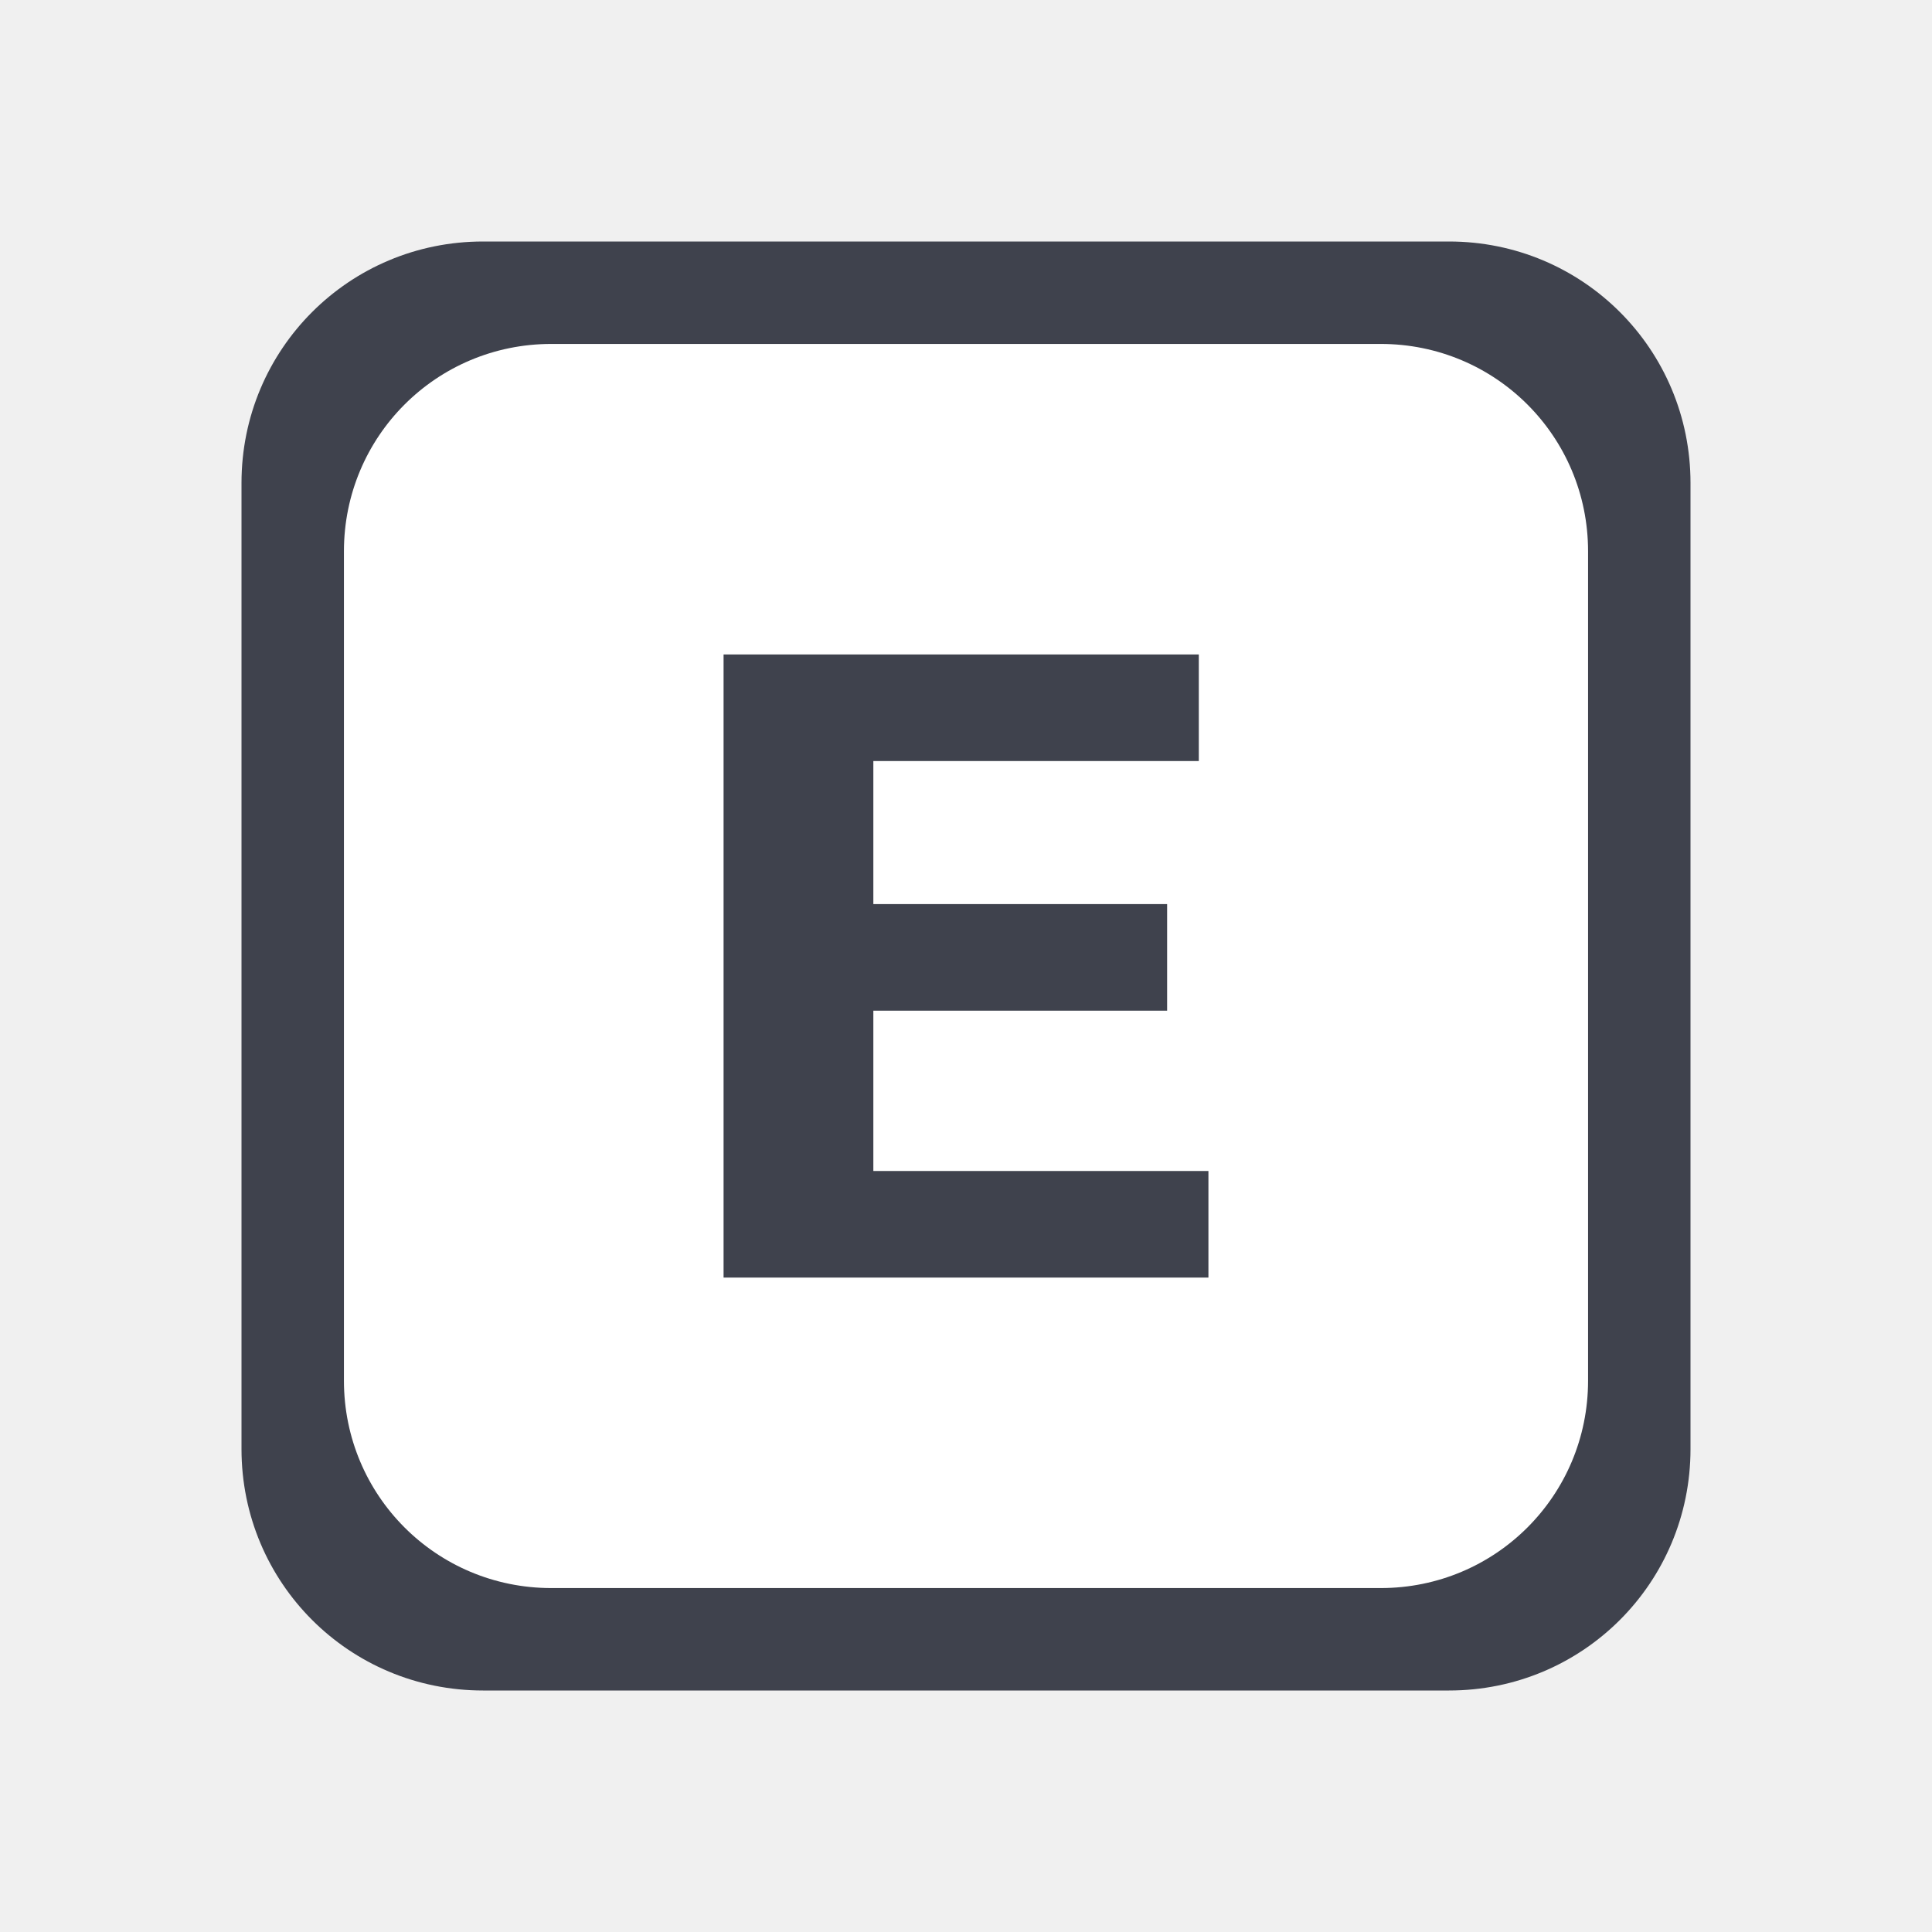
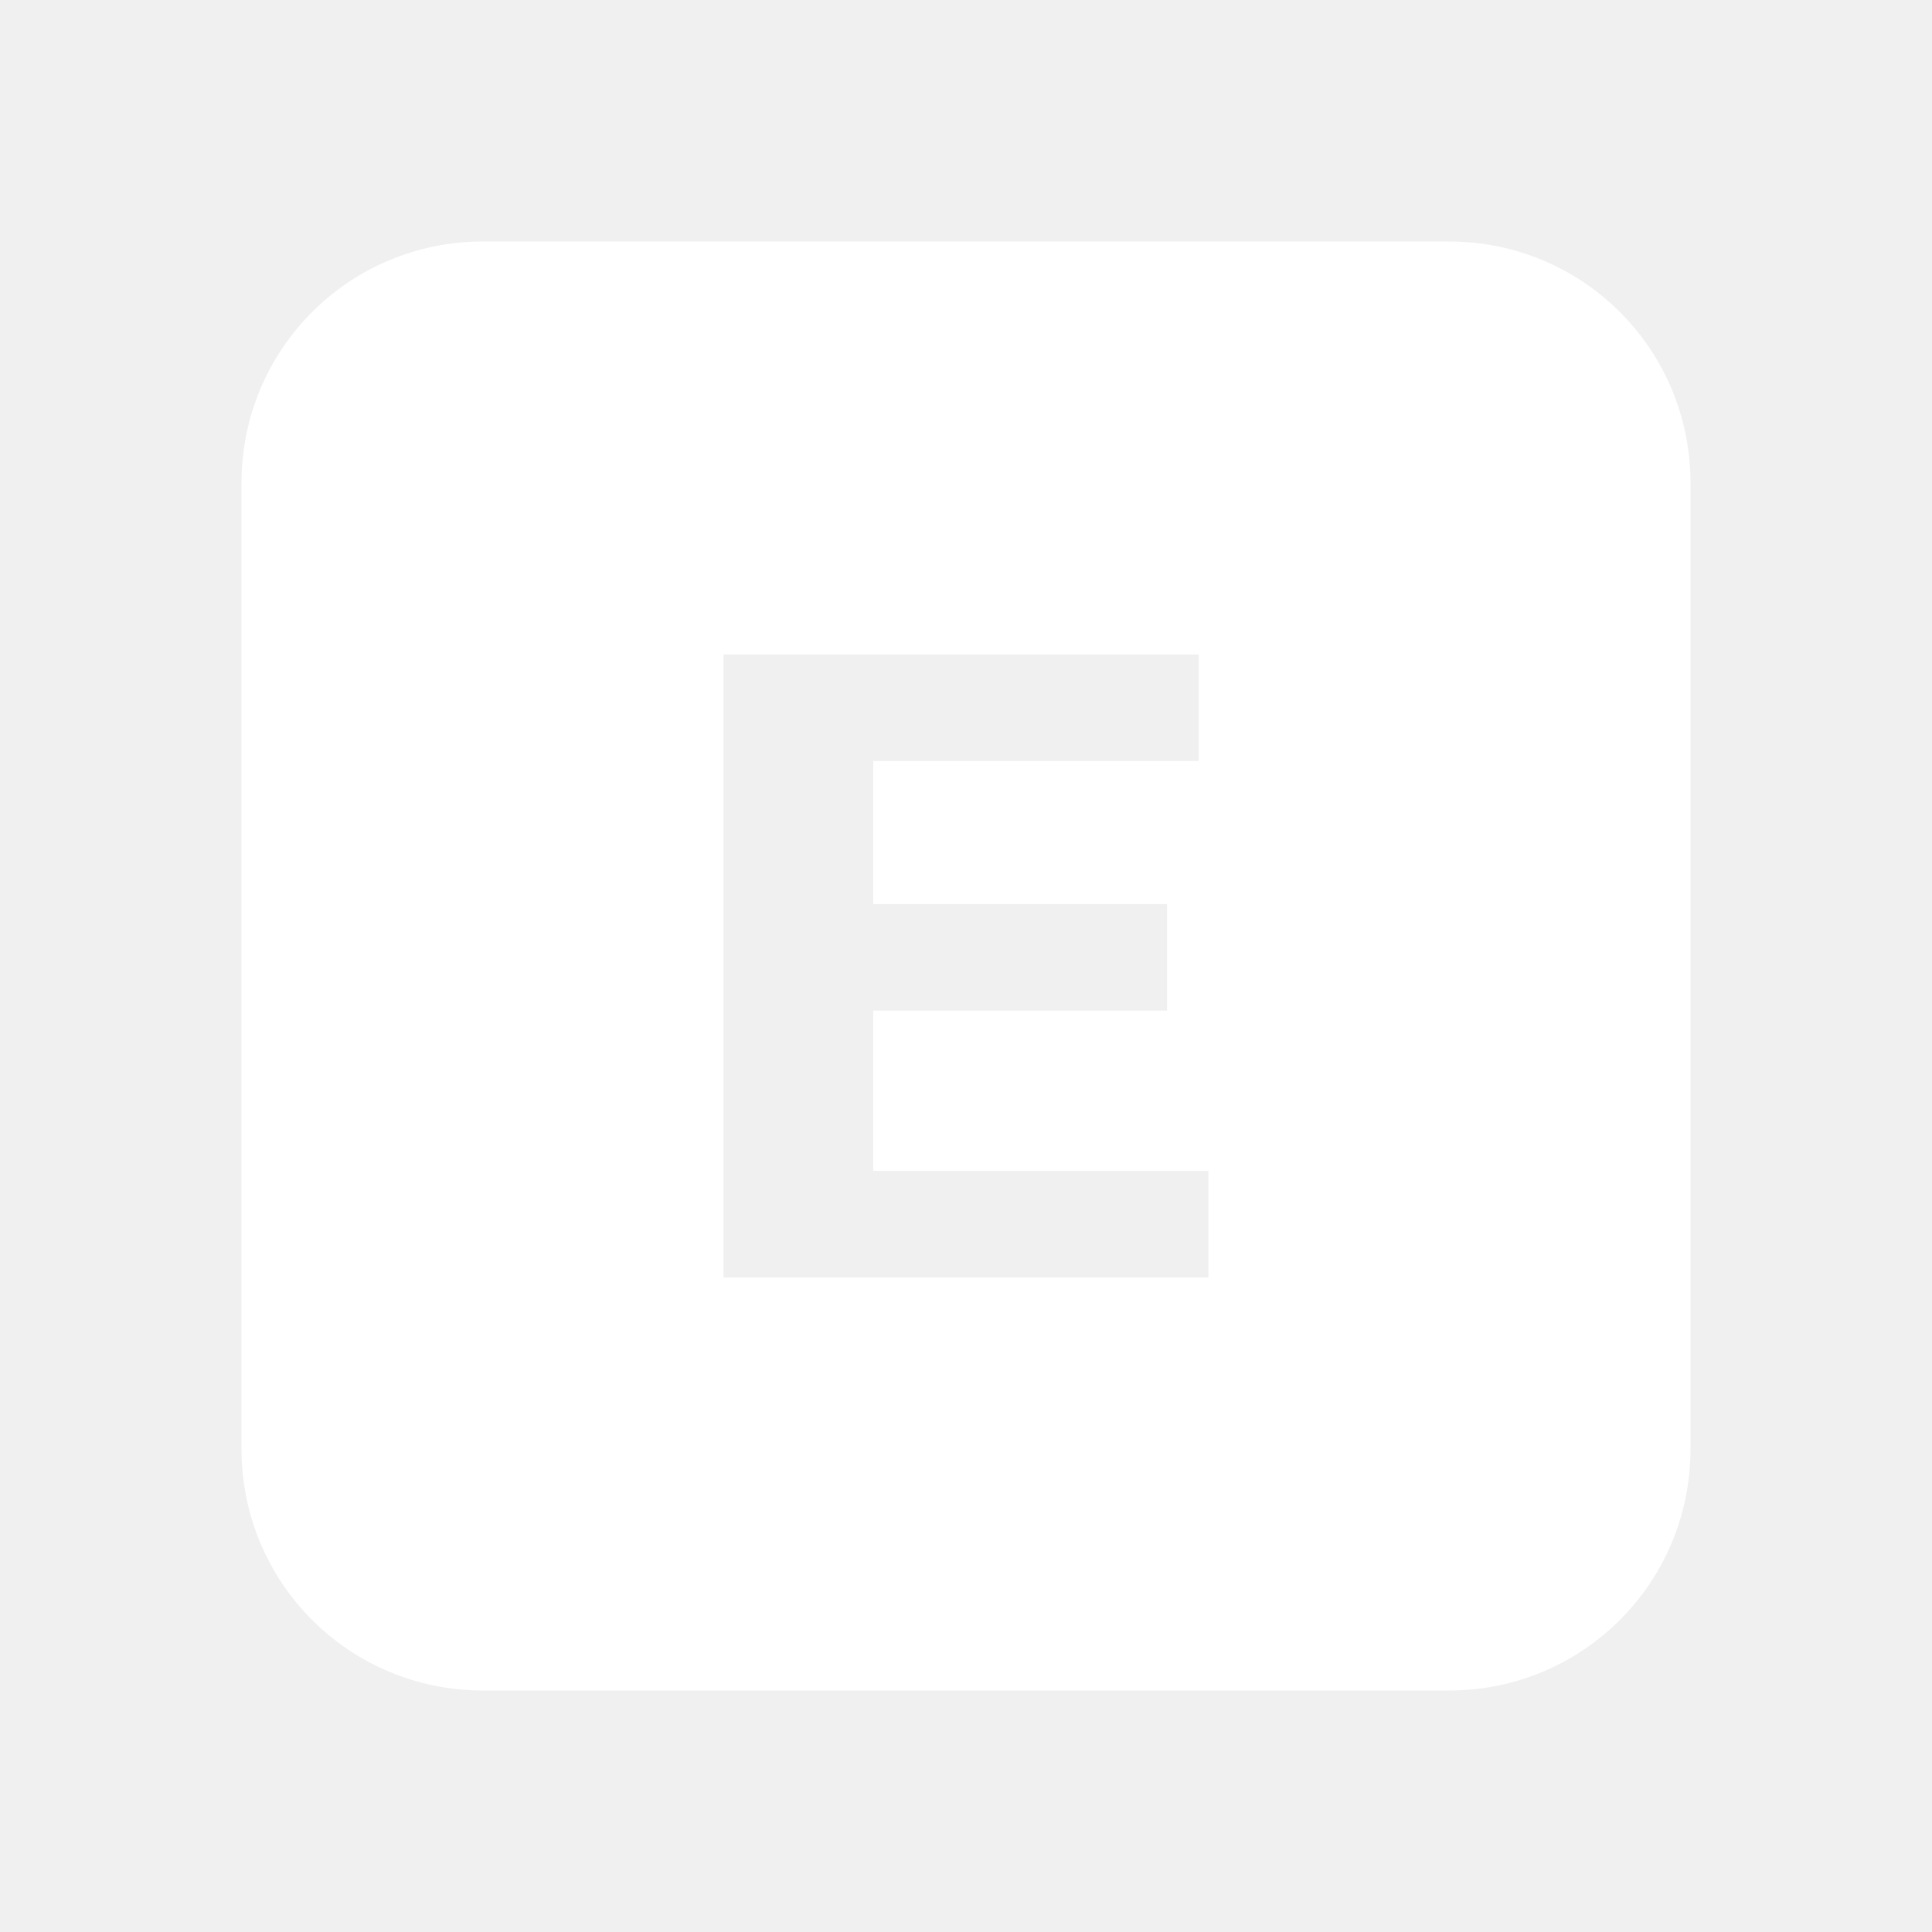
<svg xmlns="http://www.w3.org/2000/svg" width="48" height="48" version="1.1" viewBox="0 0 48 48" xml:space="preserve">
-   <path d="m12 6c-3.324 0-6 2.676-6 6v24c0 3.324 2.676 6 6 6h24c3.324 0 6-2.676 6-6v-24c0-3.324-2.676-6-6-6z" fill="#3f424d" stroke-width="2.571" />
-   <path d="m13.697 8.545c-2.854 0-5.152 2.298-5.152 5.152v20.606c0 2.854 2.298 5.152 5.152 5.152h20.606c2.854 0 5.152-2.298 5.152-5.152v-20.606c0-2.854-2.298-5.152-5.152-5.152z" fill="#fff" stroke-width="2.208" />
-   <path d="m17.977 16.26h11.807v2.648h-8.086v3.554h7.299v2.648h-7.299v3.983h8.325v2.648h-12.046z" fill="#3f424d" stroke-width=".498" aria-label="E" />
+   <path d="m12 6c-3.324 0-6 2.676-6 6v24c0 3.324 2.676 6 6 6h24c3.324 0 6-2.676 6-6v-24c0-3.324-2.676-6-6-6zm5.976 10.26h11.806v2.648h-8.086v3.553h7.299v2.648h-7.299v3.982h8.326v2.648h-12.047z" fill="#fff" />
</svg>
